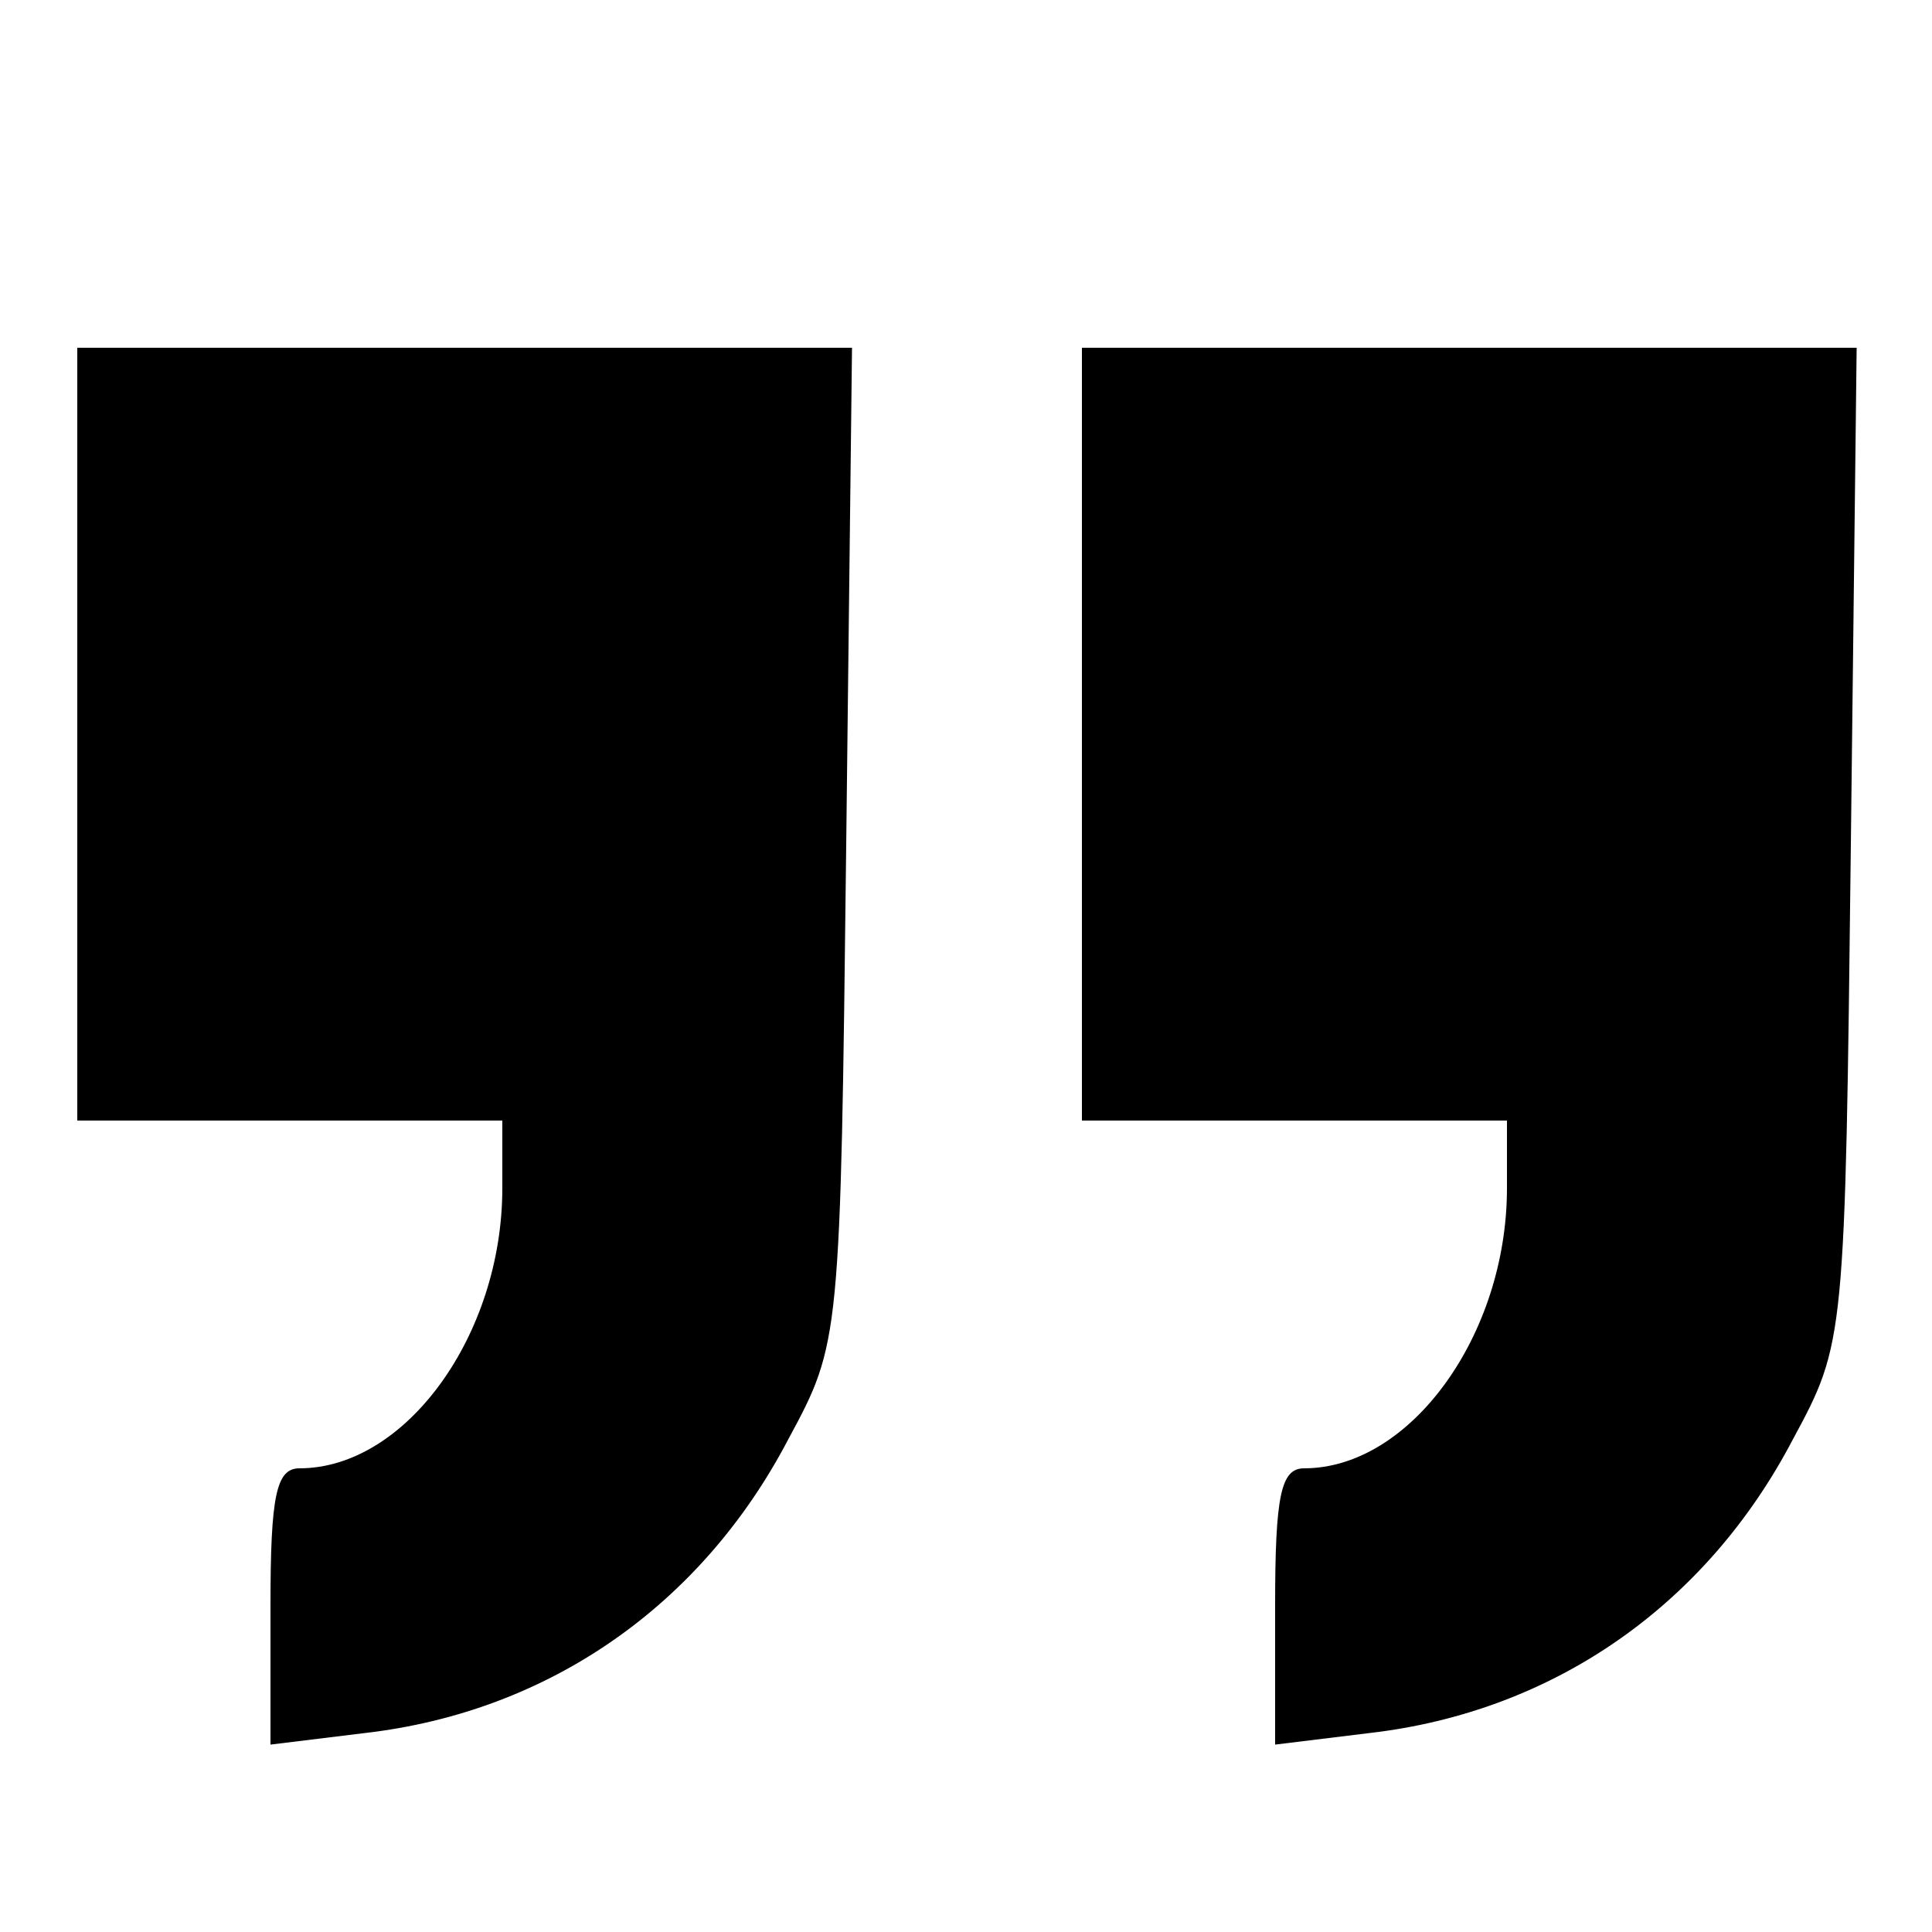
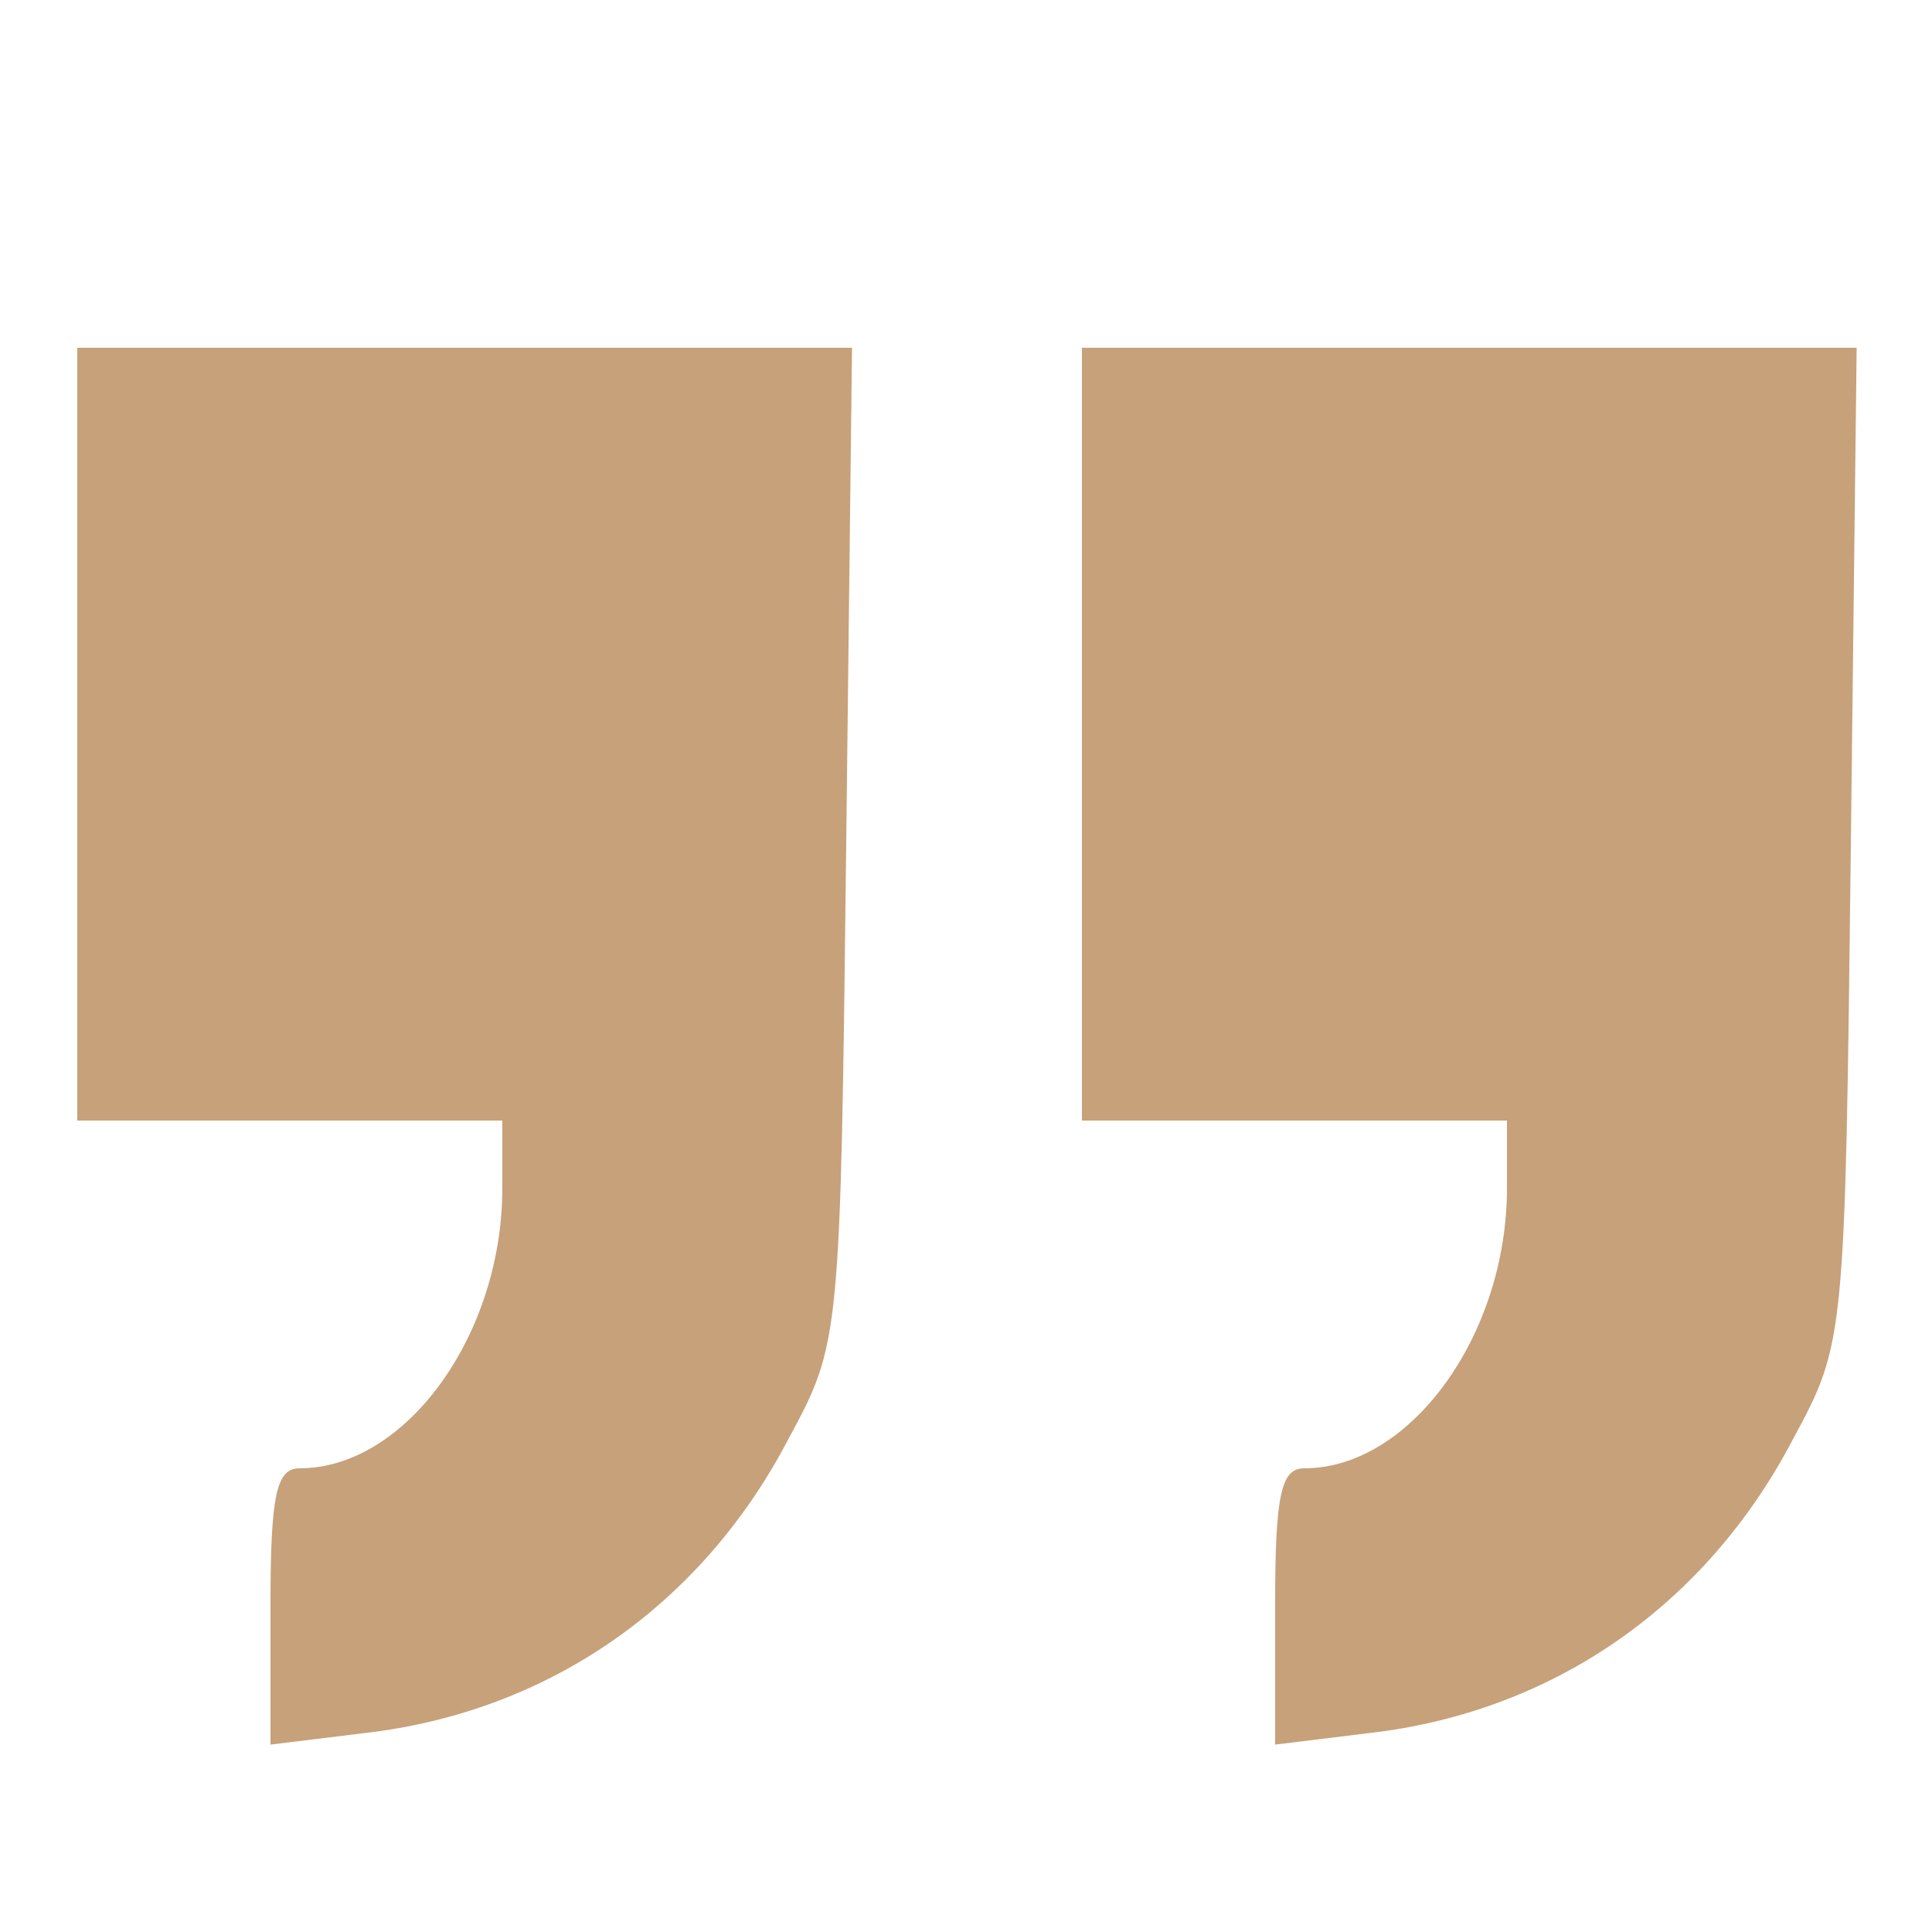
<svg xmlns="http://www.w3.org/2000/svg" version="1.0" width="100pt" height="100pt" viewBox="0 0 100 100" preserveAspectRatio="xMidYMid meet">
-   <g transform="translate(0,100) scale(0.1,-0.1)" fill="#000000" stroke="none">
+   <g transform="translate(0,100) scale(0.1,-0.1)" fill="#c7a17a" stroke="none">
    <path d="M40 620 l0 -200 110 0 110 0 0 -35 c0 -76 -50 -145 -105 -145 -12 0 -15 -14 -15 -71 l0 -72 49 6 c95 11 174 66 219 152 27 50 27 51 30 308 l3 257 -200 0 -201 0 0 -200z" />
    <path d="M560 620 l0 -200 110 0 110 0 0 -35 c0 -76 -50 -145 -105 -145 -12 0 -15 -14 -15 -71 l0 -72 49 6 c95 11 174 66 219 152 27 50 27 51 30 308 l3 257 -200 0 -201 0 0 -200z" />
  </g>
</svg>
